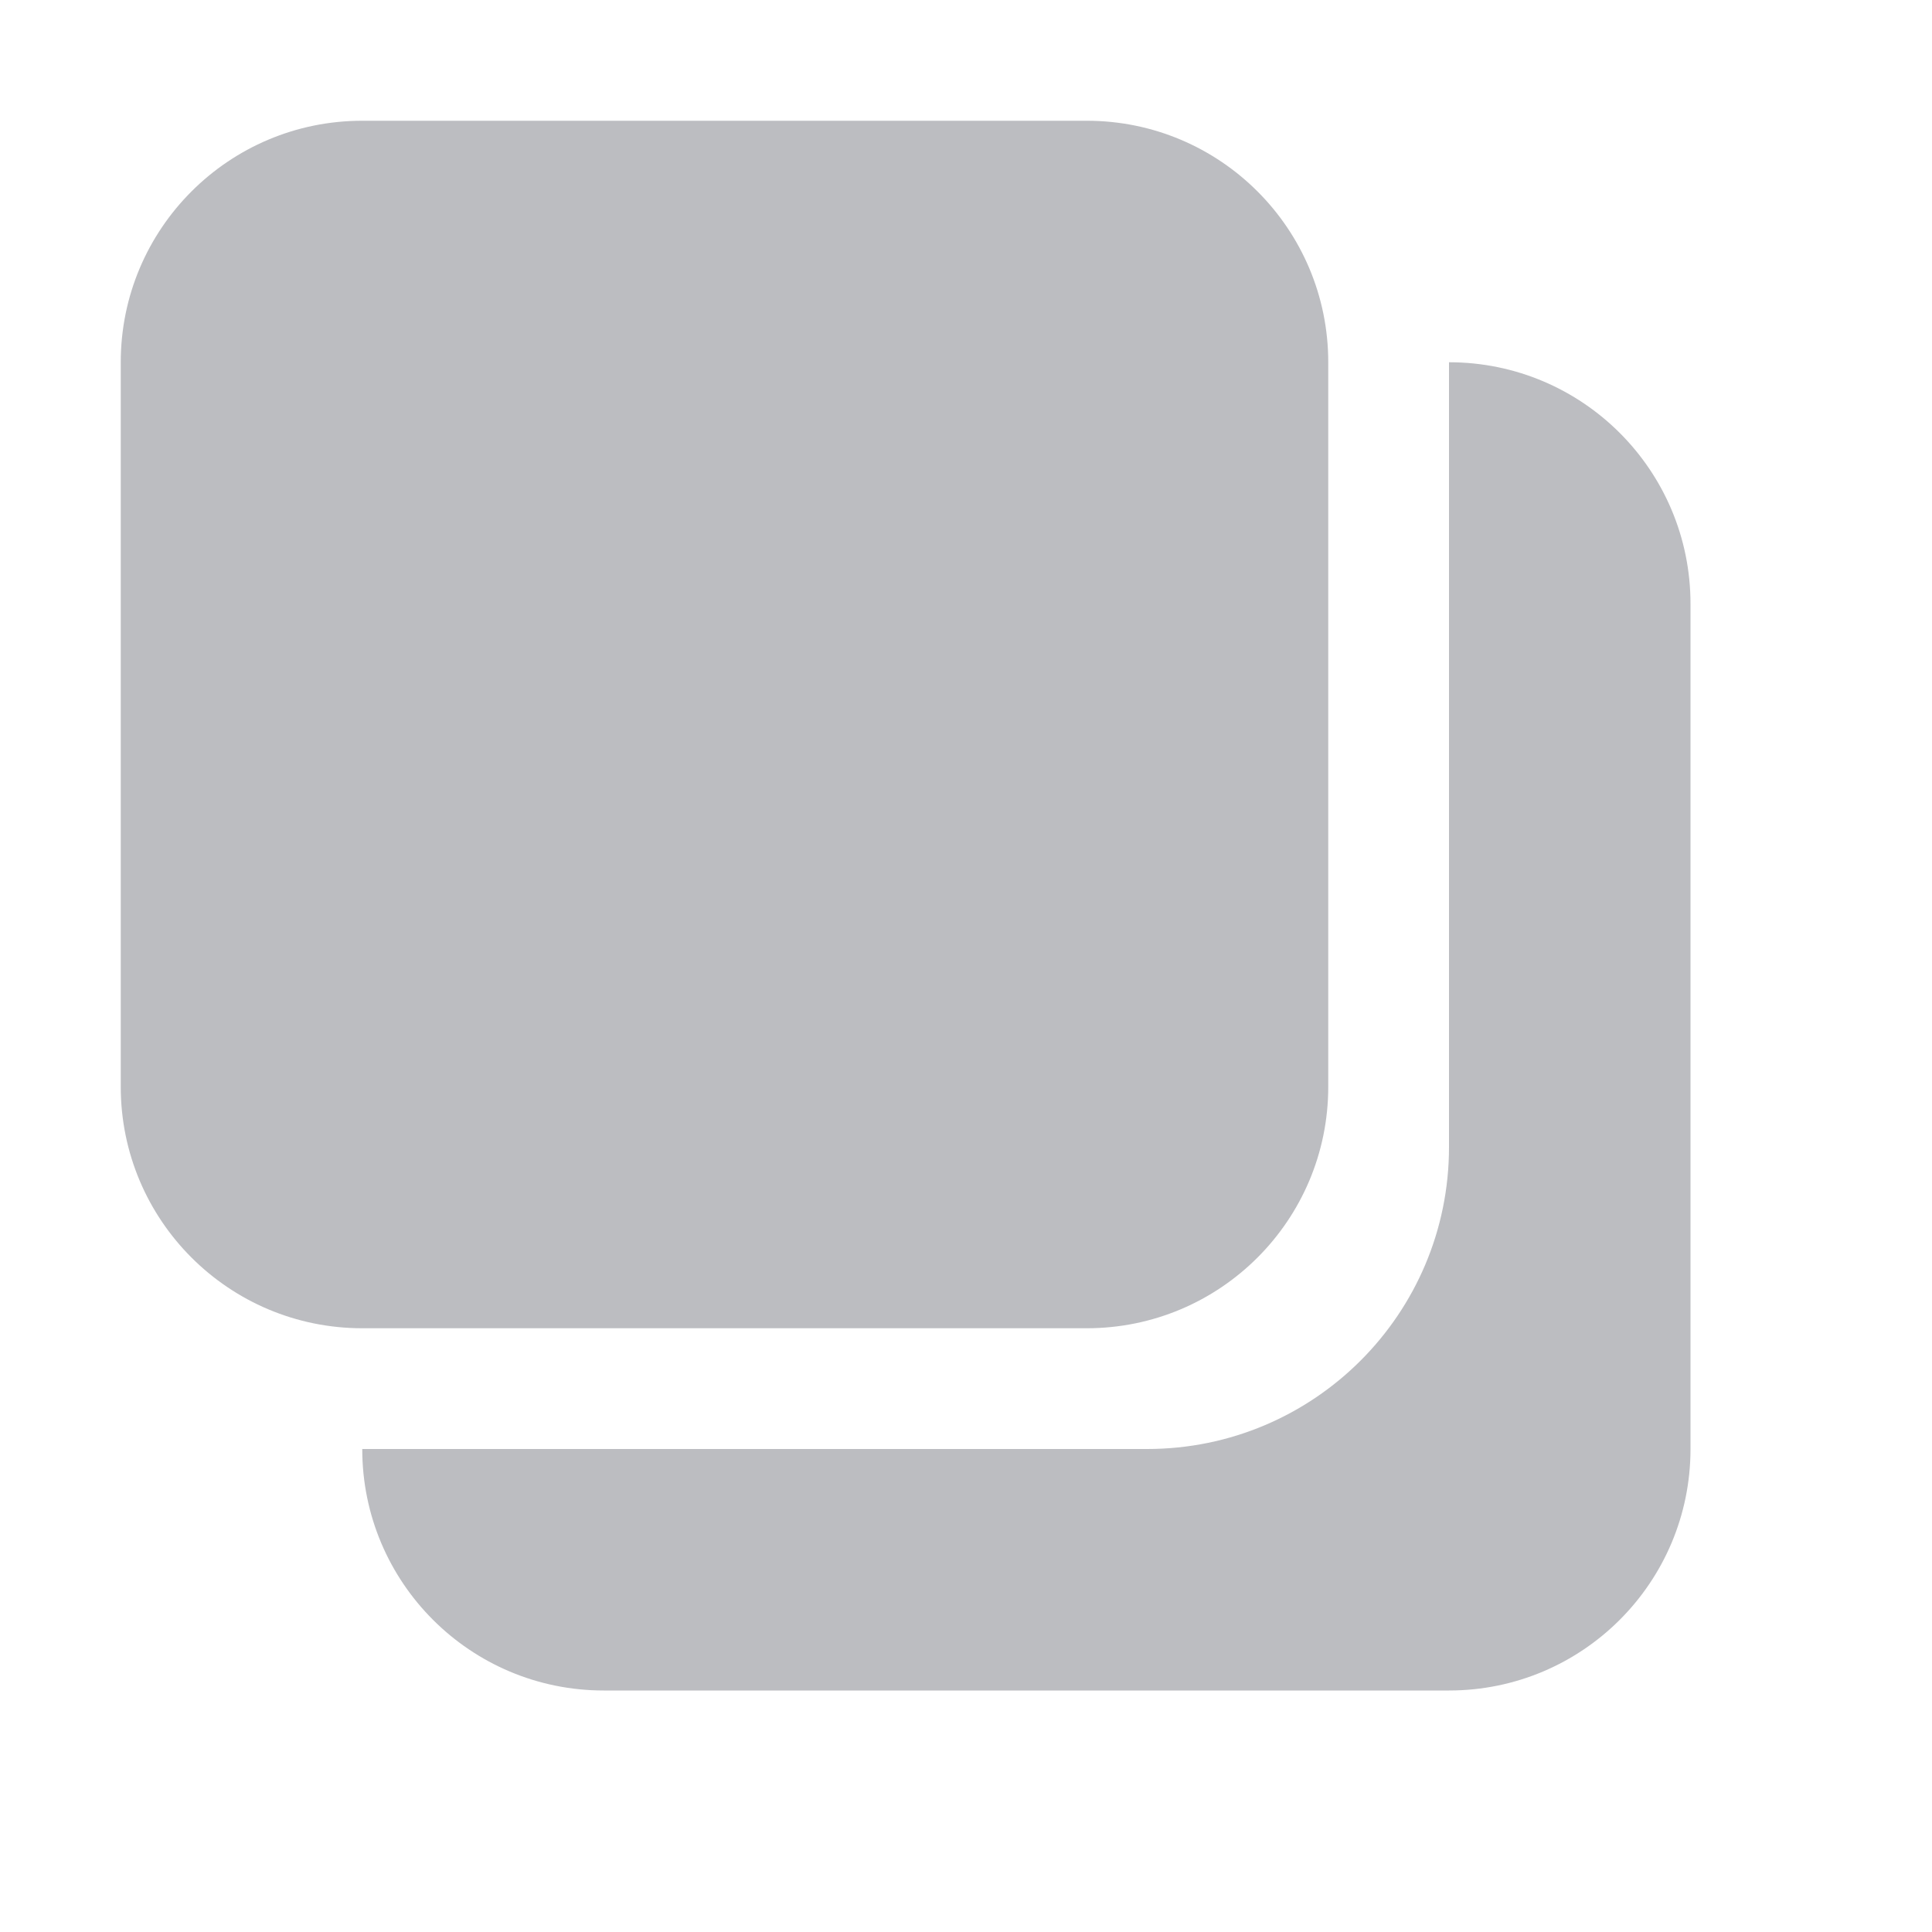
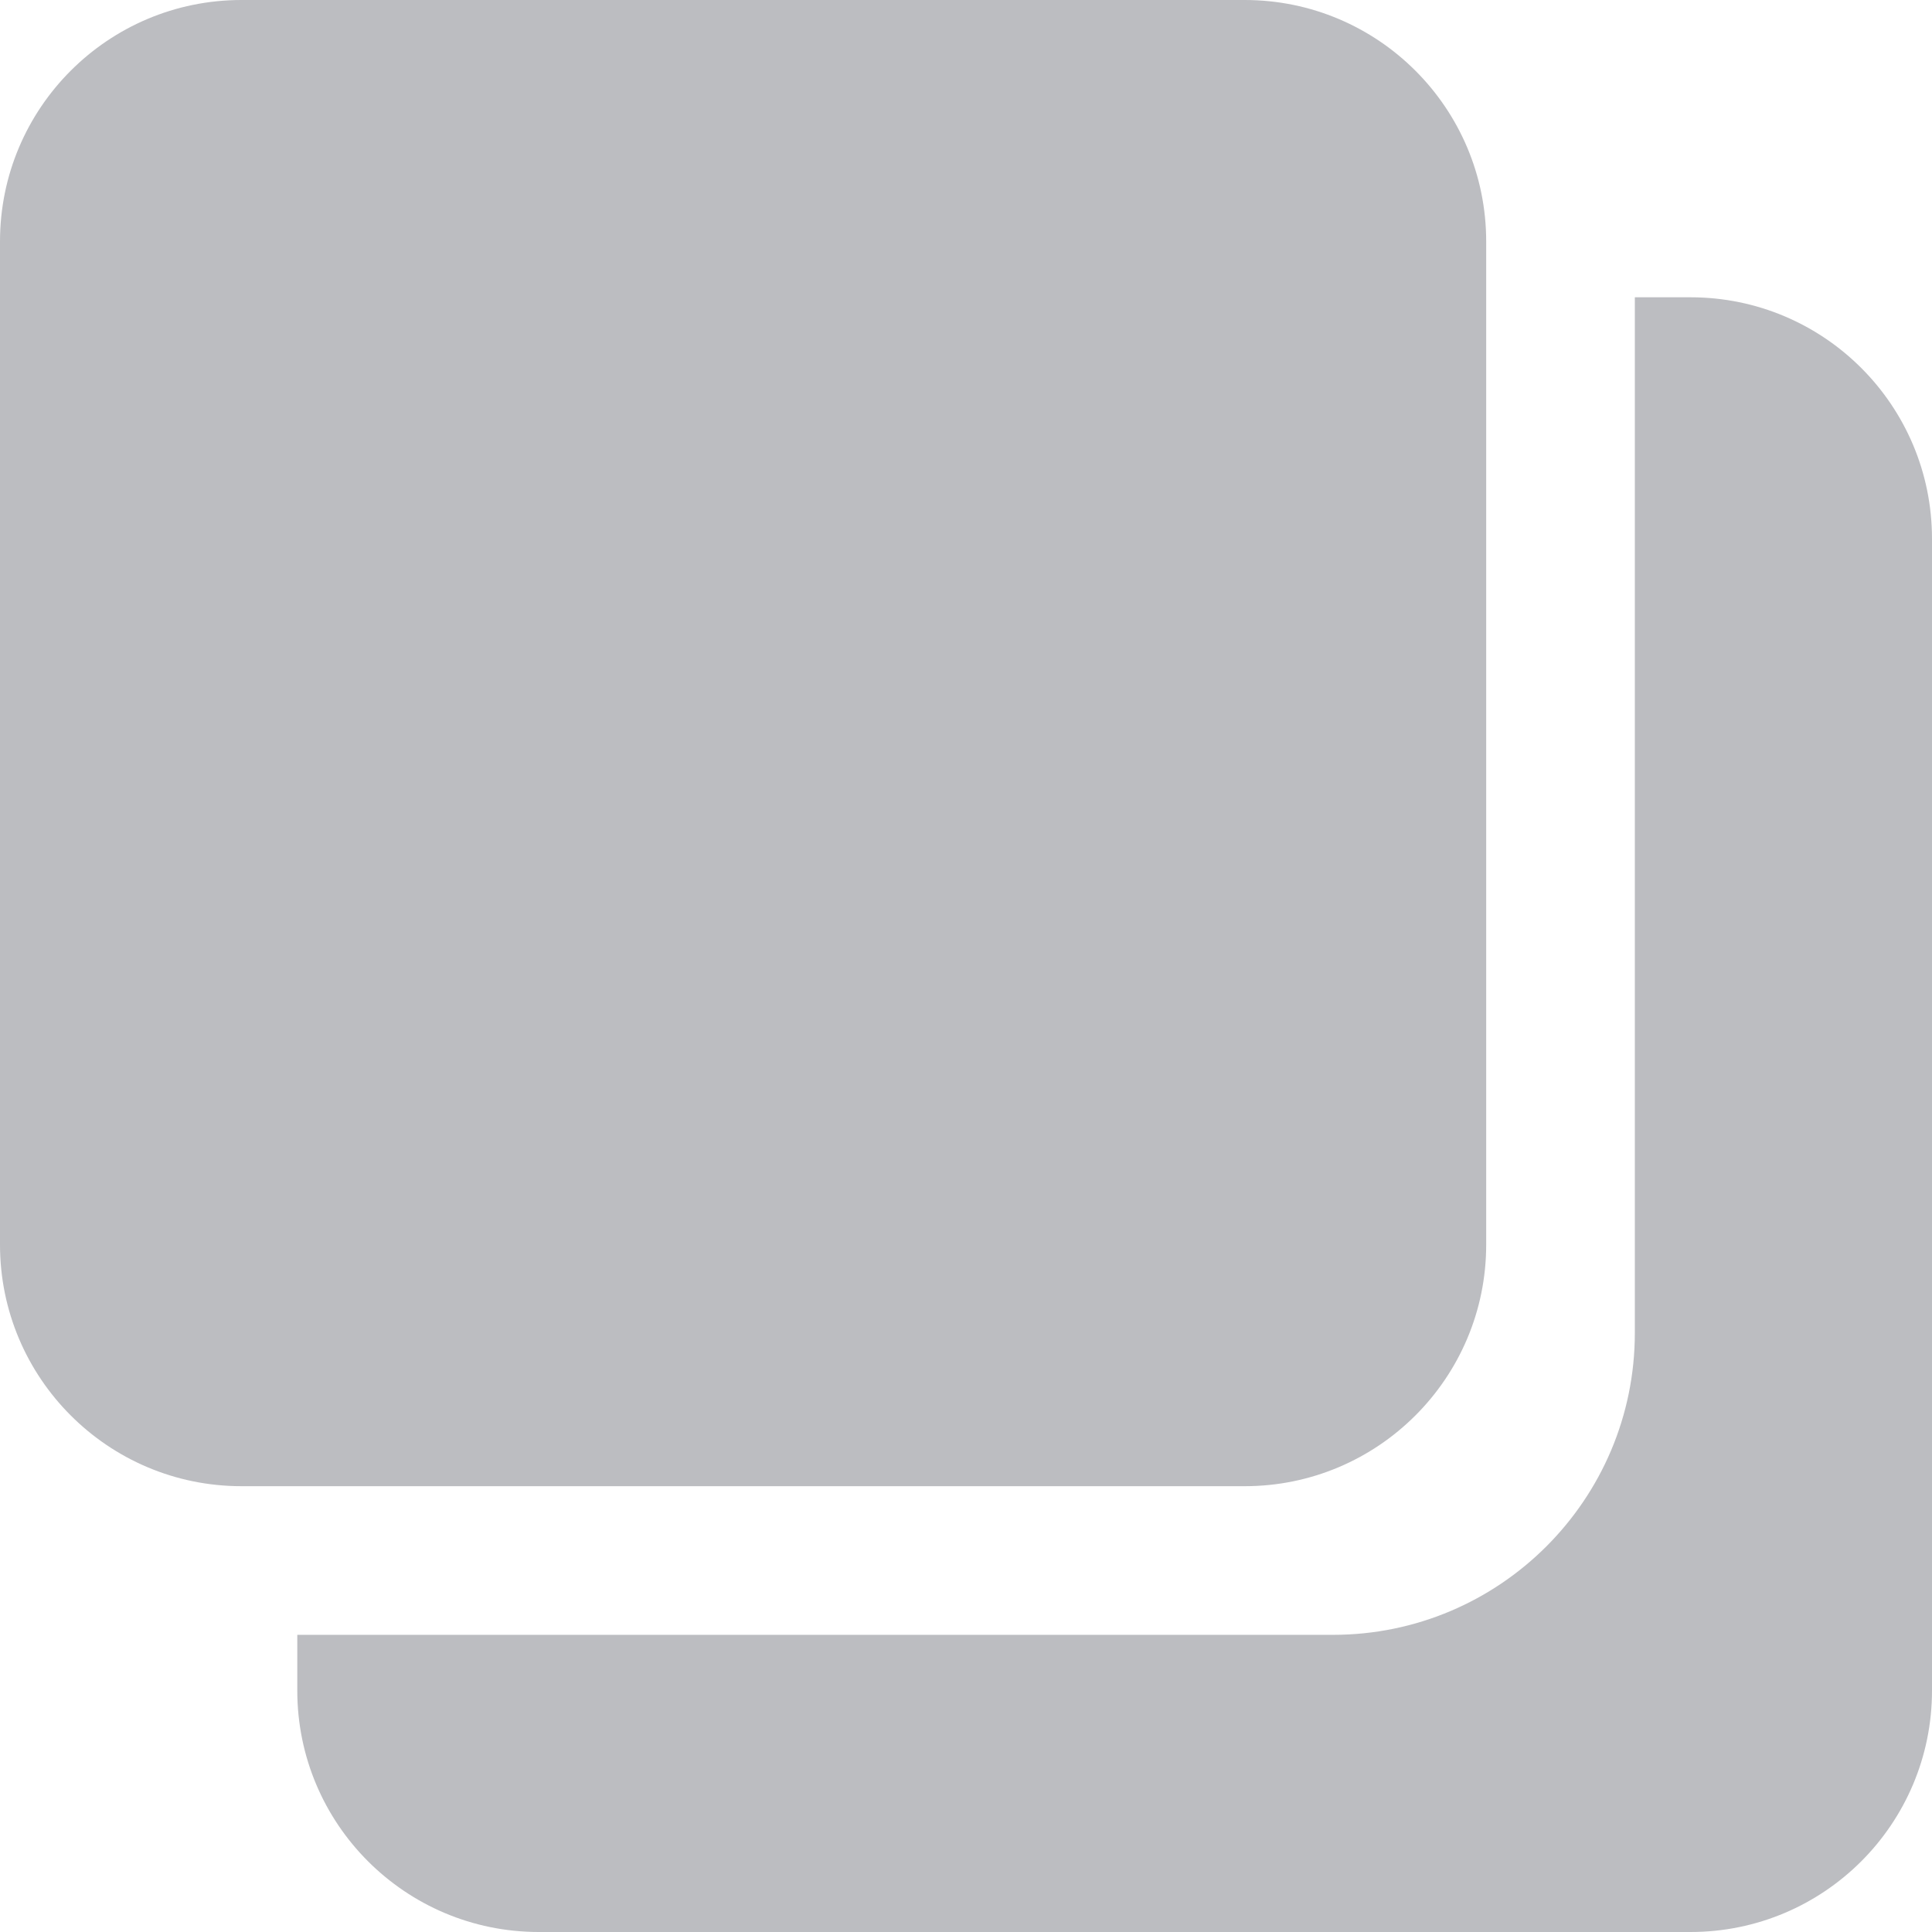
<svg xmlns="http://www.w3.org/2000/svg" width="16" height="16" viewBox="0 0 16 16" fill="none">
-   <path fill-rule="evenodd" clip-rule="evenodd" d="M3 1C1.895 1 1 1.895 1 3V9C1 10.105 1.895 11 3 11H9C10.105 11 11 10.105 11 9V3C11 1.895 10.105 1 9 1H3ZM5 14C3.895 14 3 13.105 3 12L9.5 12C10.881 12 12 10.881 12 9.5V3C13.105 3 14 3.895 14 5V12C14 13.105 13.105 14 12 14H5Z" fill="#BCBDC1" />
+   <path fill-rule="evenodd" clip-rule="evenodd" d="M2 0C0.895 0 0 0.895 0 2V10.308C0 11.412 0.895 12.308 2 12.308H10.308C11.412 12.308 12.308 11.412 12.308 10.308V2C12.308 0.895 11.412 0 10.308 0H2ZM2.462 14V13.539H11.039C12.419 13.539 13.539 12.419 13.539 11.039V2.462H14C15.105 2.462 16 3.357 16 4.462V14C16 15.105 15.105 16 14 16H4.462C3.357 16 2.462 15.105 2.462 14Z" fill="#BCBDC1" />
</svg>
